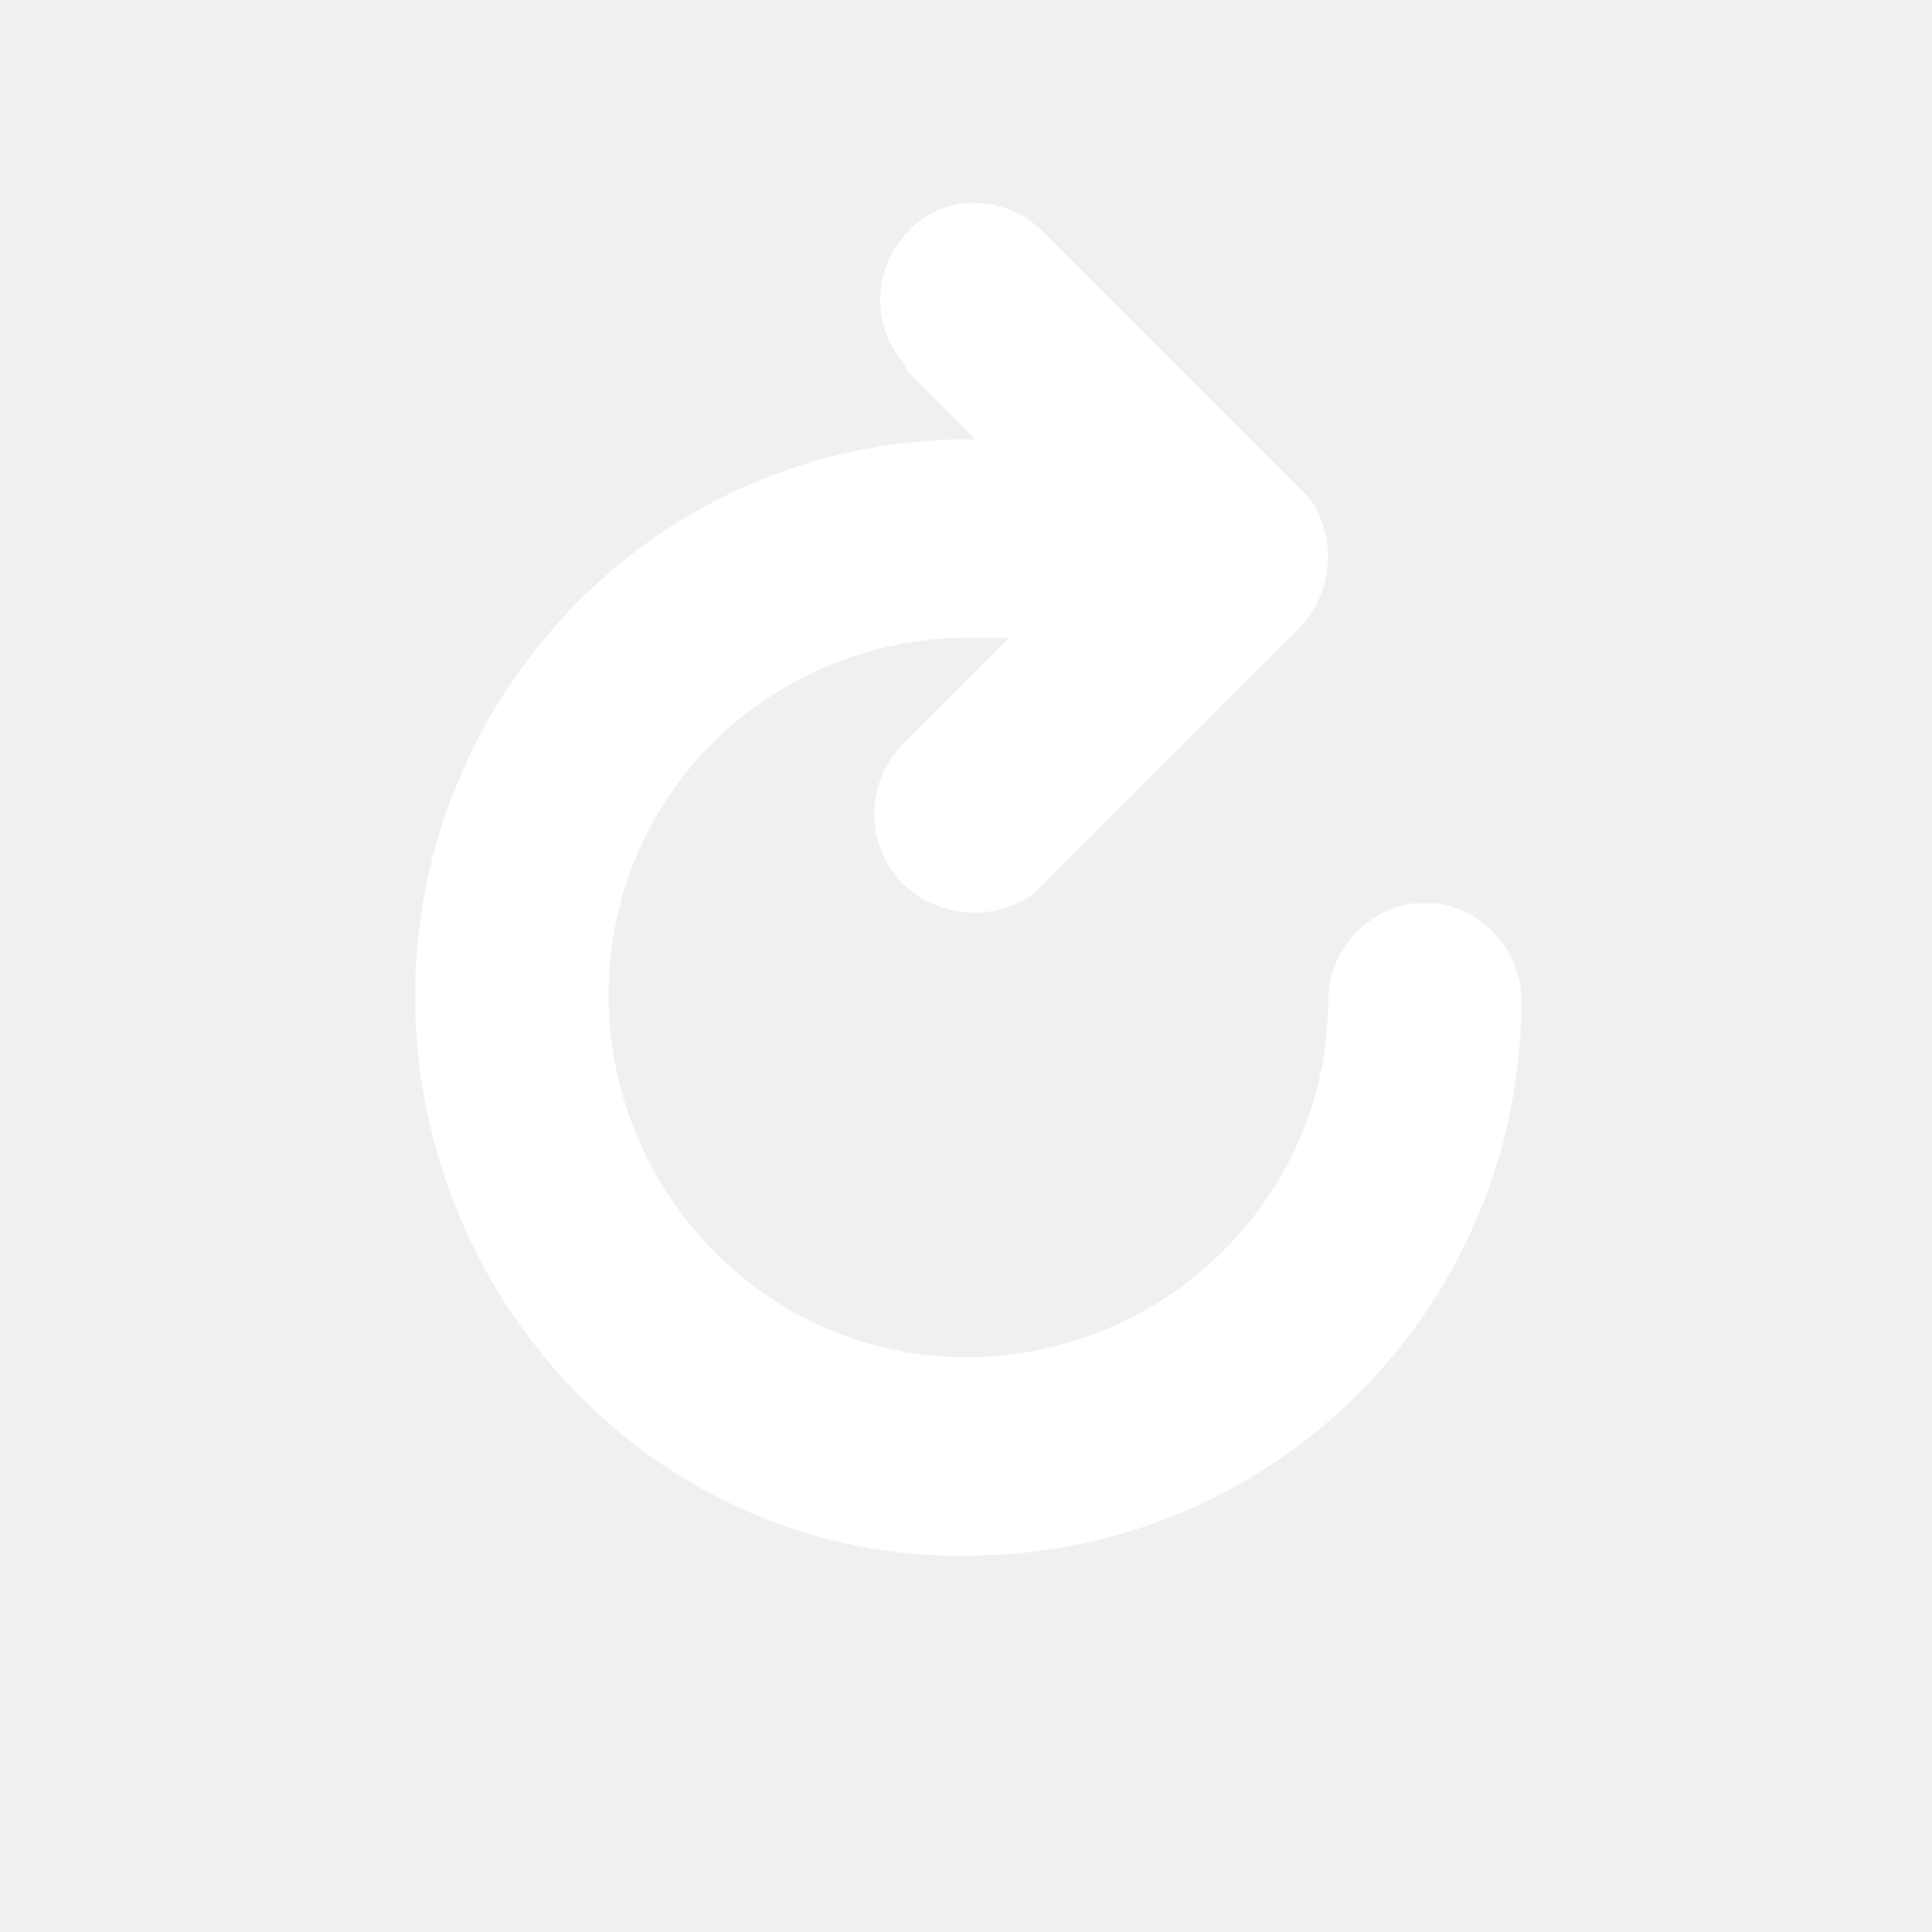
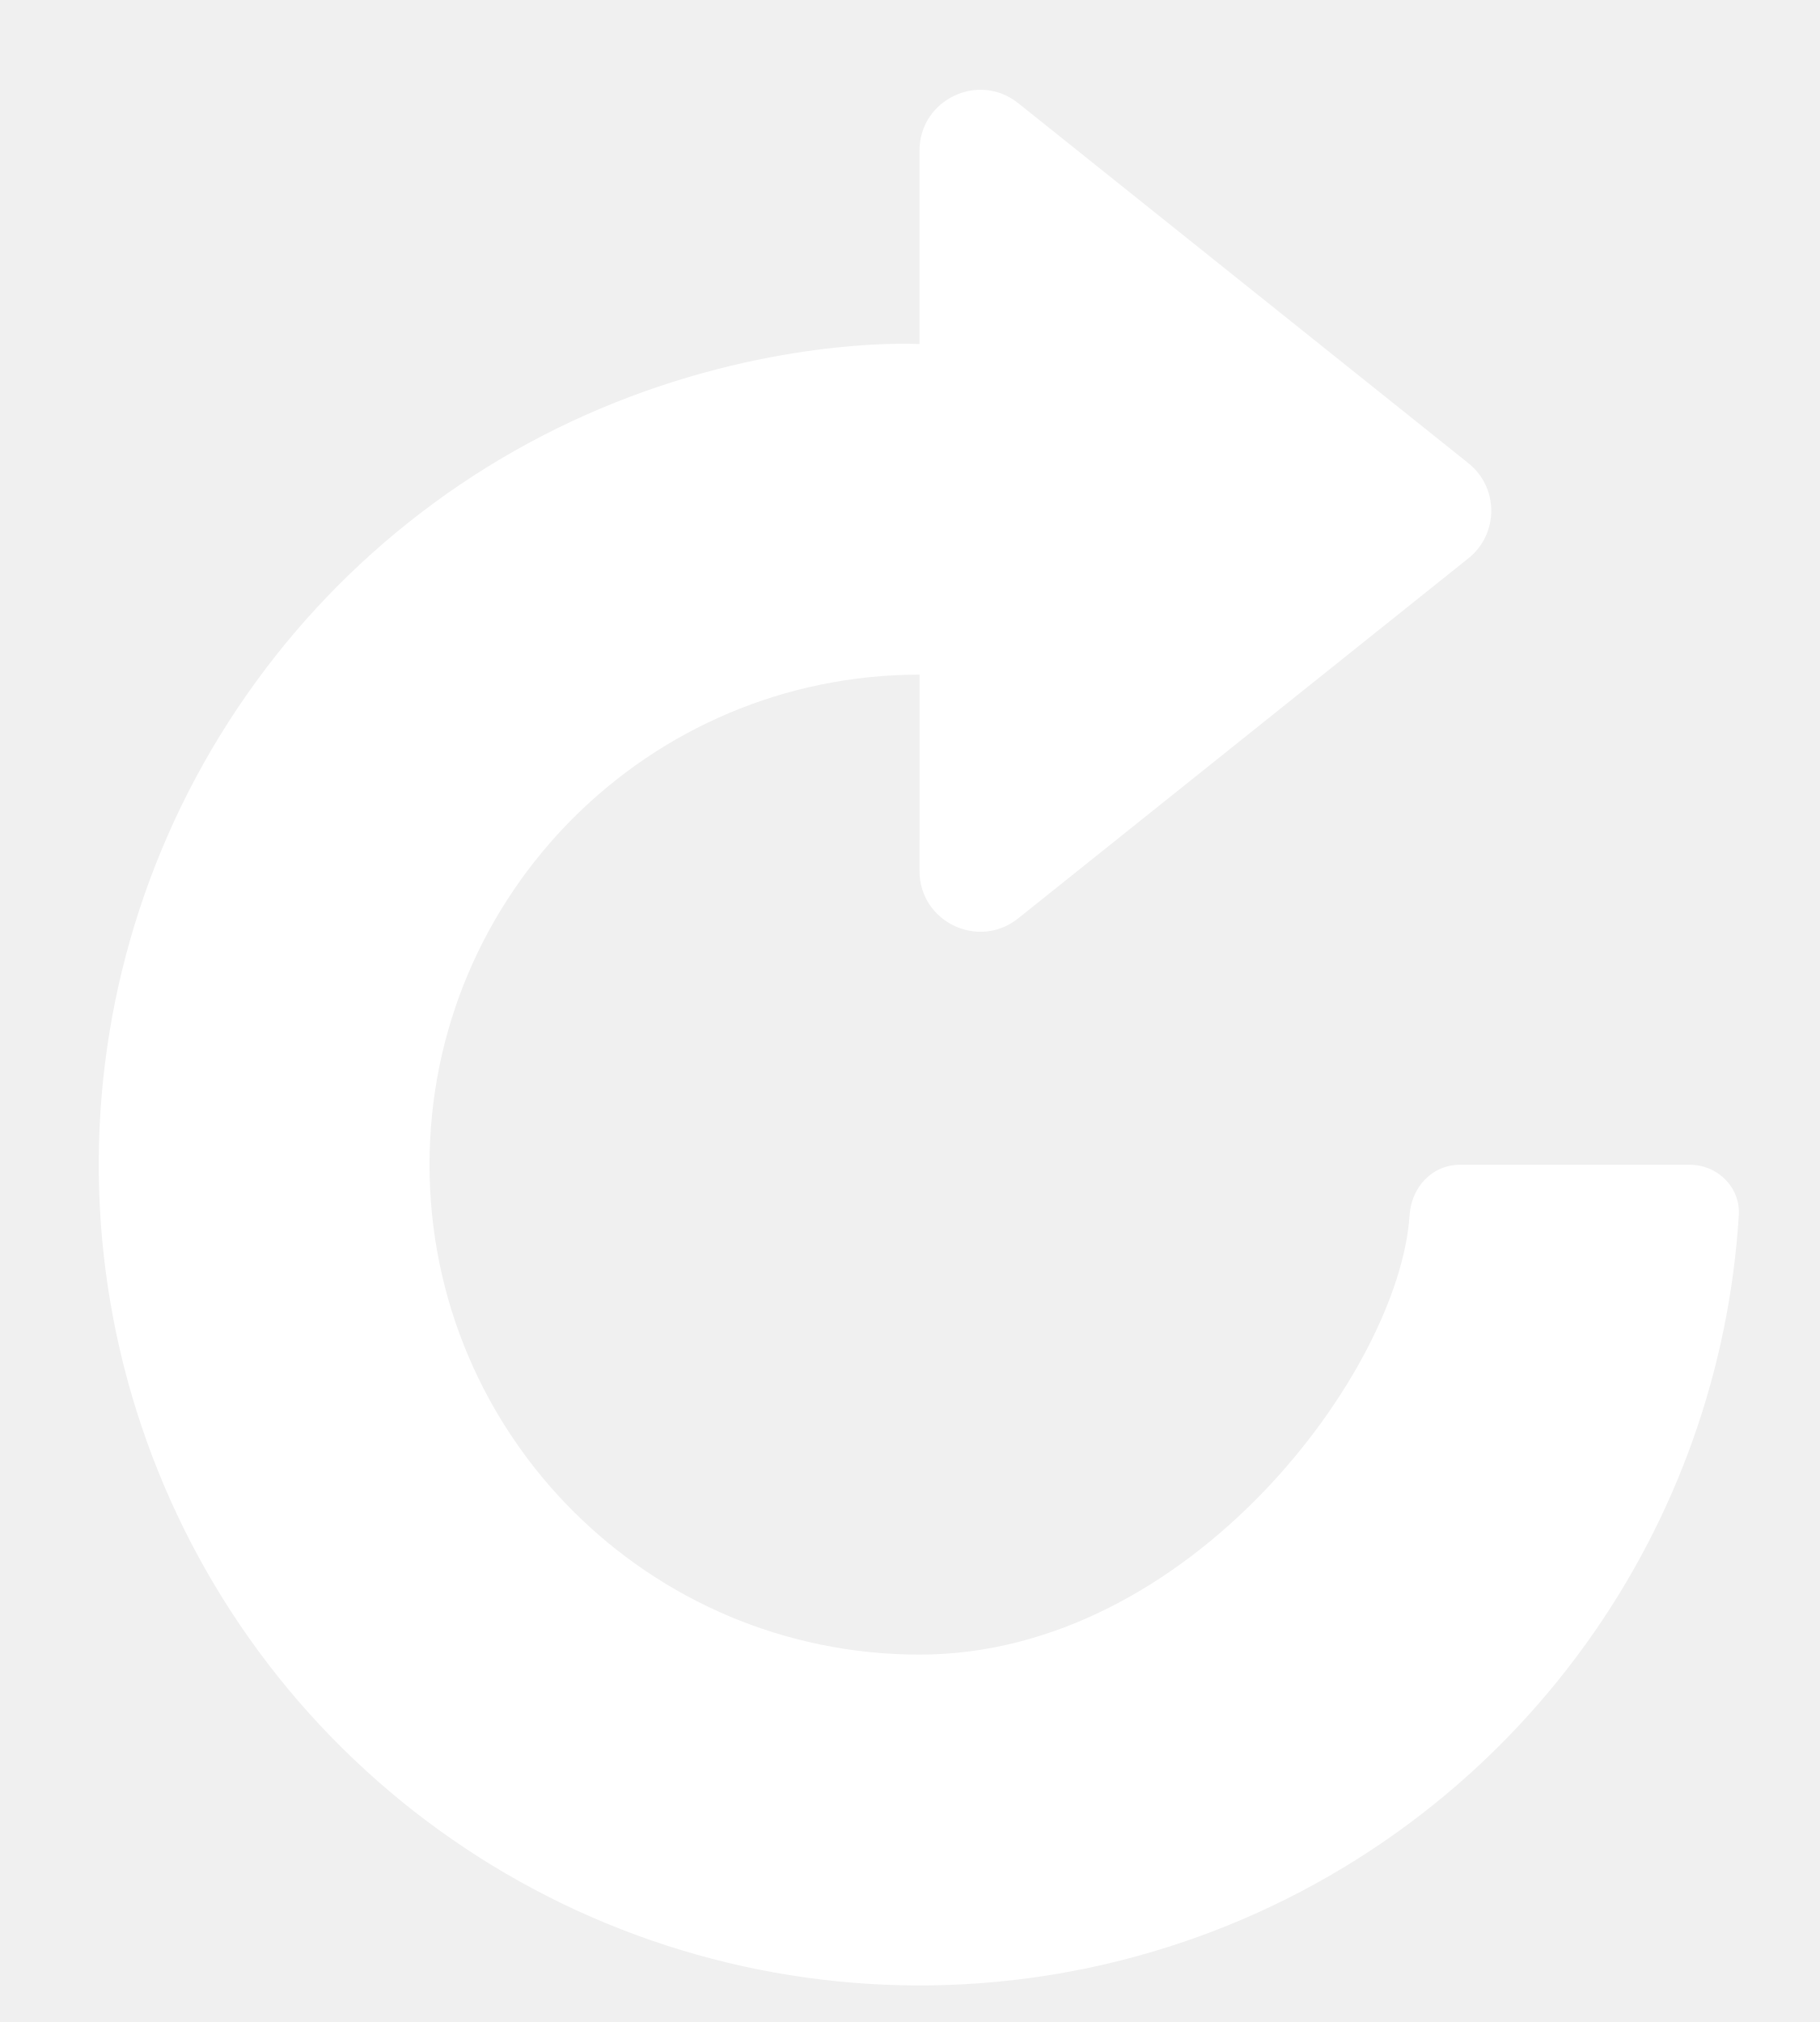
- <svg xmlns="http://www.w3.org/2000/svg" width="40" height="40" viewBox="0 0 40 40" fill="none">
-   <path d="M37.3,26.7c-1,0.1-1.8,1-1.8,2c0,4.1-3.4,7.4-7.5,7.4c-4.1,0-7.4-3.4-7.4-7.5c0-4.1,3.3-7.4,7.5-7.4l0.1,0l0.2,0l0.5,0 l-2.2,2.2c-0.8,0.8-0.8,2.1,0,2.9c0.7,0.7,1.9,0.8,2.7,0.2l0.2-0.2l5.3-5.3c0.7-0.7,0.8-1.9,0.2-2.7l-0.2-0.2l-5.3-5.3 c-0.8-0.8-2.1-0.8-2.8,0c0,0,0,0,0,0c-0.7,0.7-0.8,1.9-0.1,2.7l0.1,0.2l1.4,1.4l-0.5,0c-6.4,0.2-11.3,5.6-11.1,11.9 S22,40.5,28.4,40.2c6.2-0.2,11.1-5.3,11.1-11.5c0-1-0.8-1.9-1.8-2l-0.2,0L37.3,26.7z" fill="#ffffff" transform="translate(-8,-8)" />
+ <svg xmlns="http://www.w3.org/2000/svg" width="18" height="20" viewBox="0 0 18 20" fill="none">
+   <path d="M14.523 4.582L10.071 1.021C9.677 0.706 9.094 0.986 9.094 1.49L9.094 3.403C9.094 3.403 7.822 3.325 6.235 3.923C4.647 4.52 3.287 5.6 2.345 7.011C1.402 8.421 0.925 10.091 0.981 11.786C1.036 13.482 1.622 15.117 2.654 16.462C3.687 17.808 5.115 18.797 6.738 19.289C8.361 19.781 10.098 19.753 11.704 19.208C13.31 18.663 14.705 17.628 15.693 16.249C16.584 15.006 17.103 13.54 17.197 12.02C17.214 11.745 16.988 11.521 16.712 11.521H14.439C14.159 11.521 13.959 11.748 13.941 12.018C13.843 13.553 11.771 16.366 9.095 16.366C6.418 16.366 4.248 14.196 4.248 11.52C4.248 8.843 6.418 6.673 9.095 6.673L9.094 8.614C9.094 9.118 9.677 9.399 10.071 9.083L14.523 5.522C14.824 5.281 14.824 4.823 14.523 4.582Z" fill="#ffffff" />
</svg>
